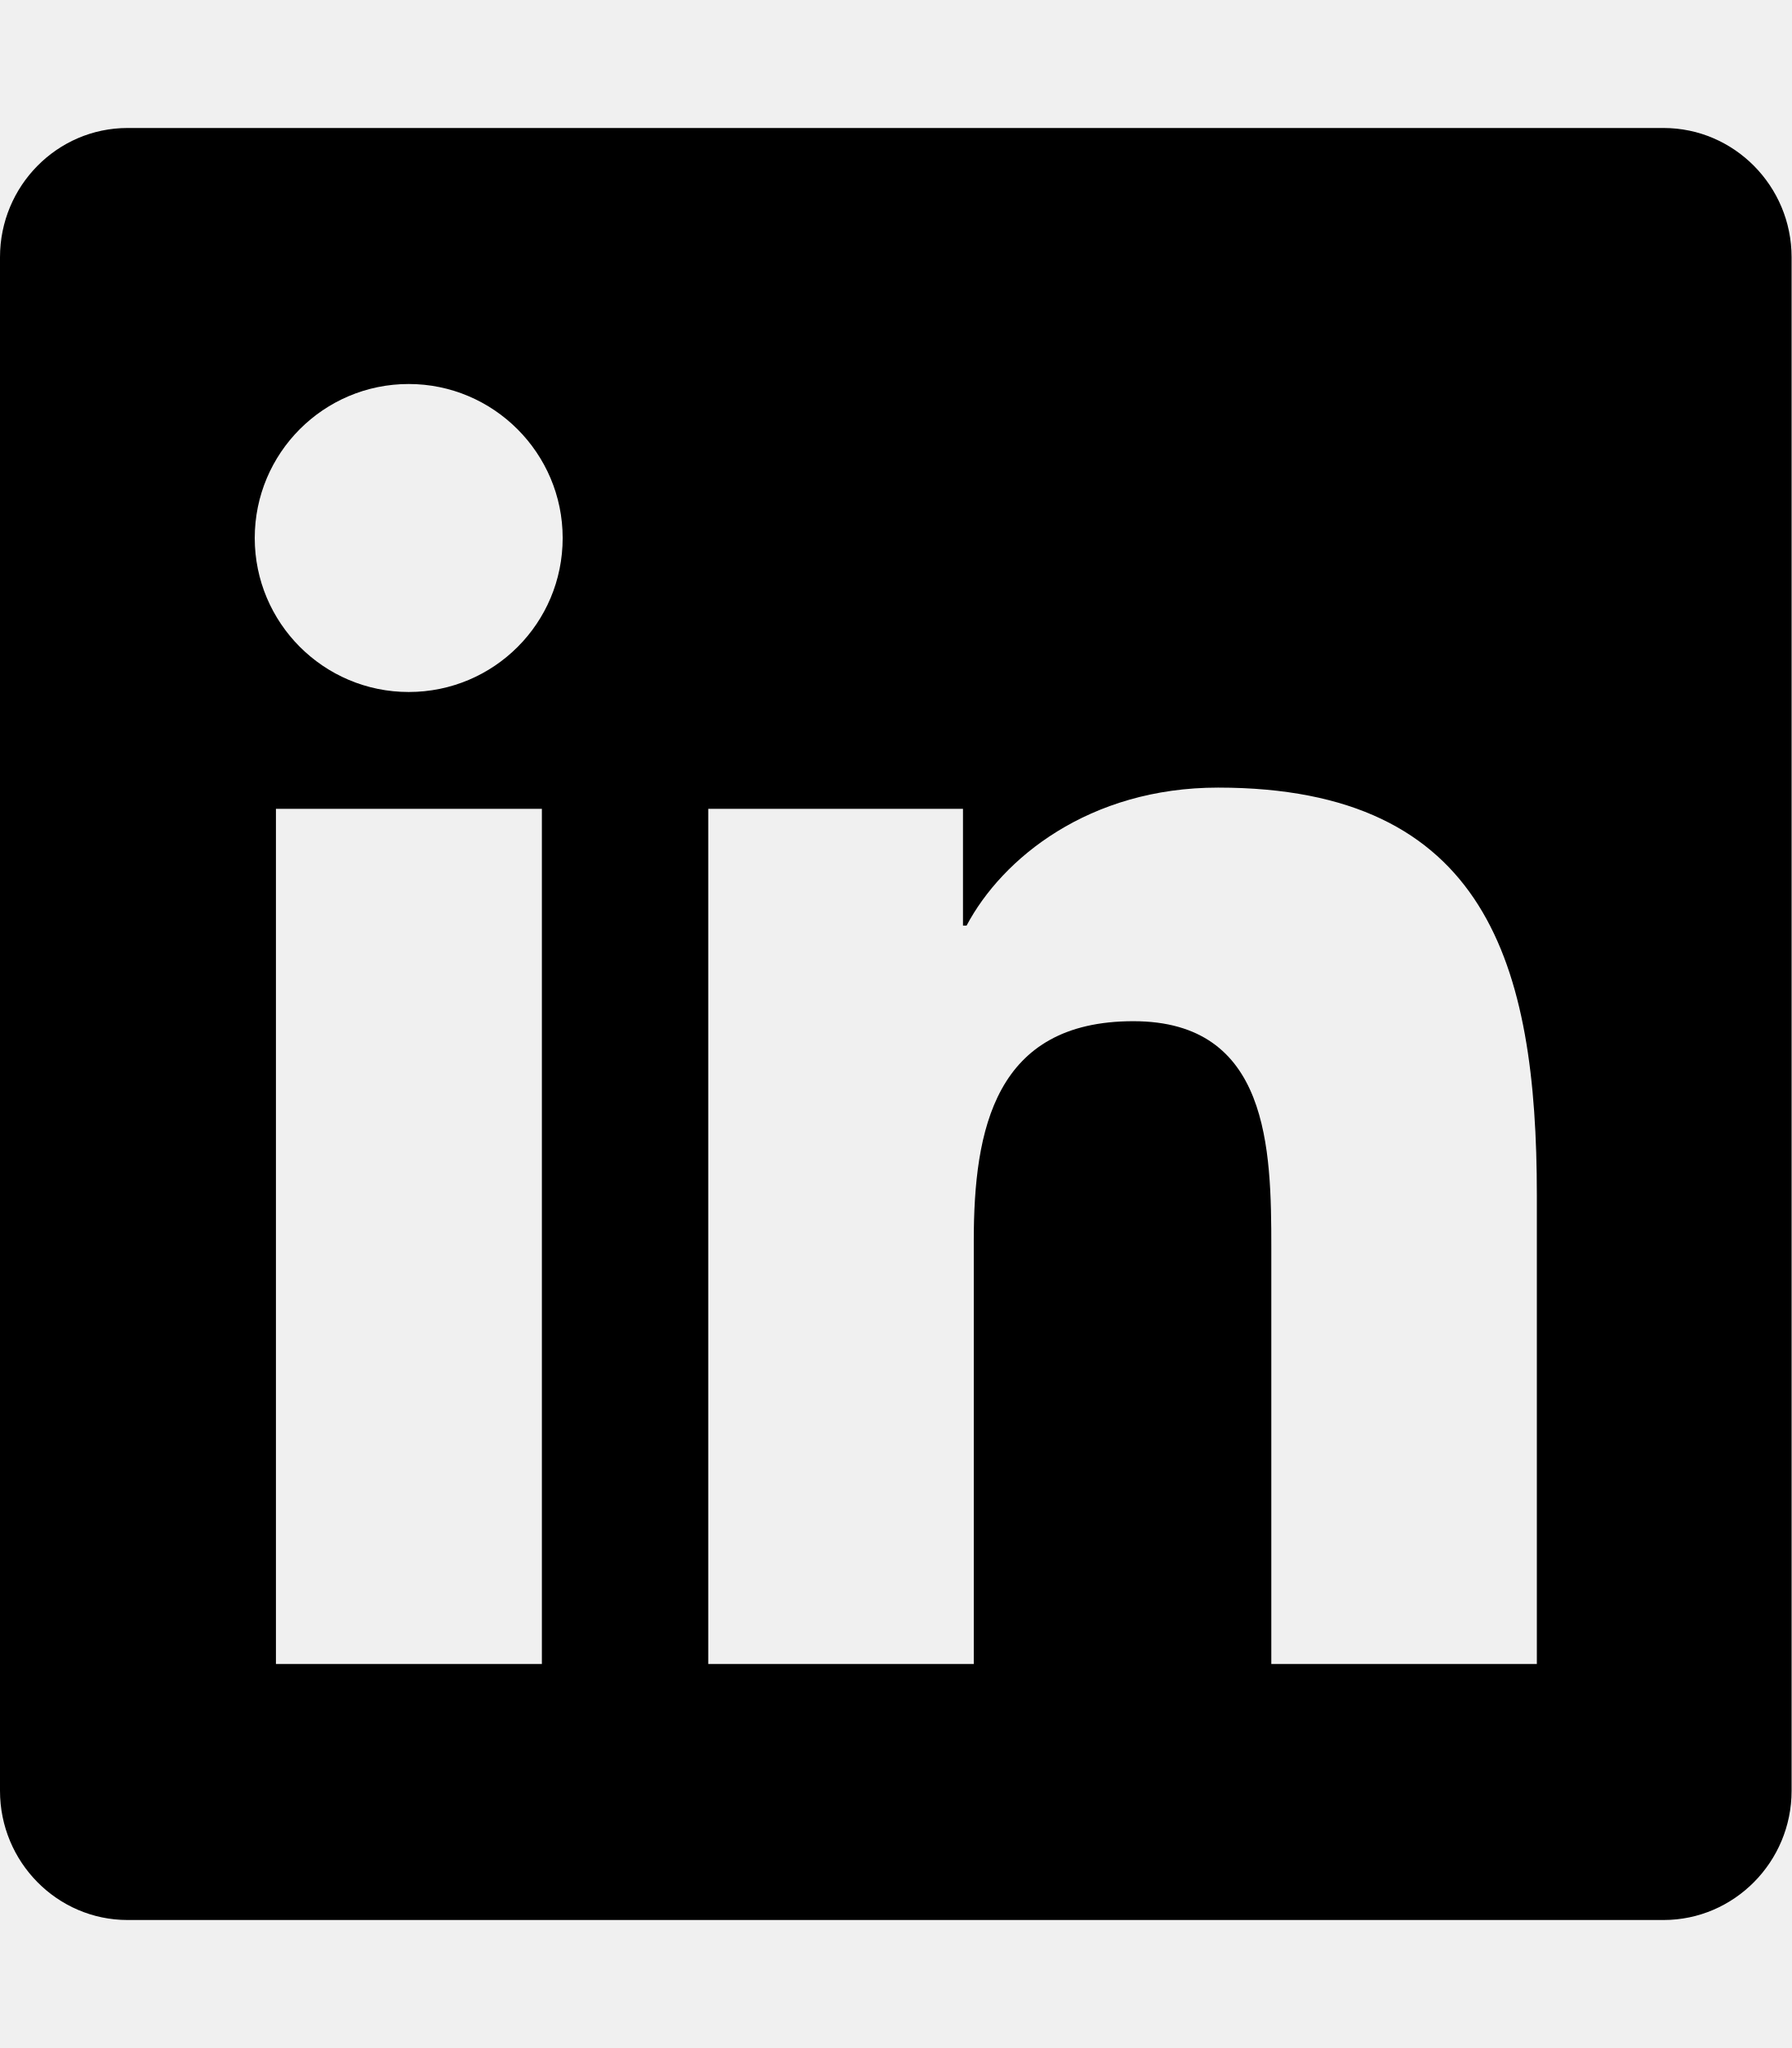
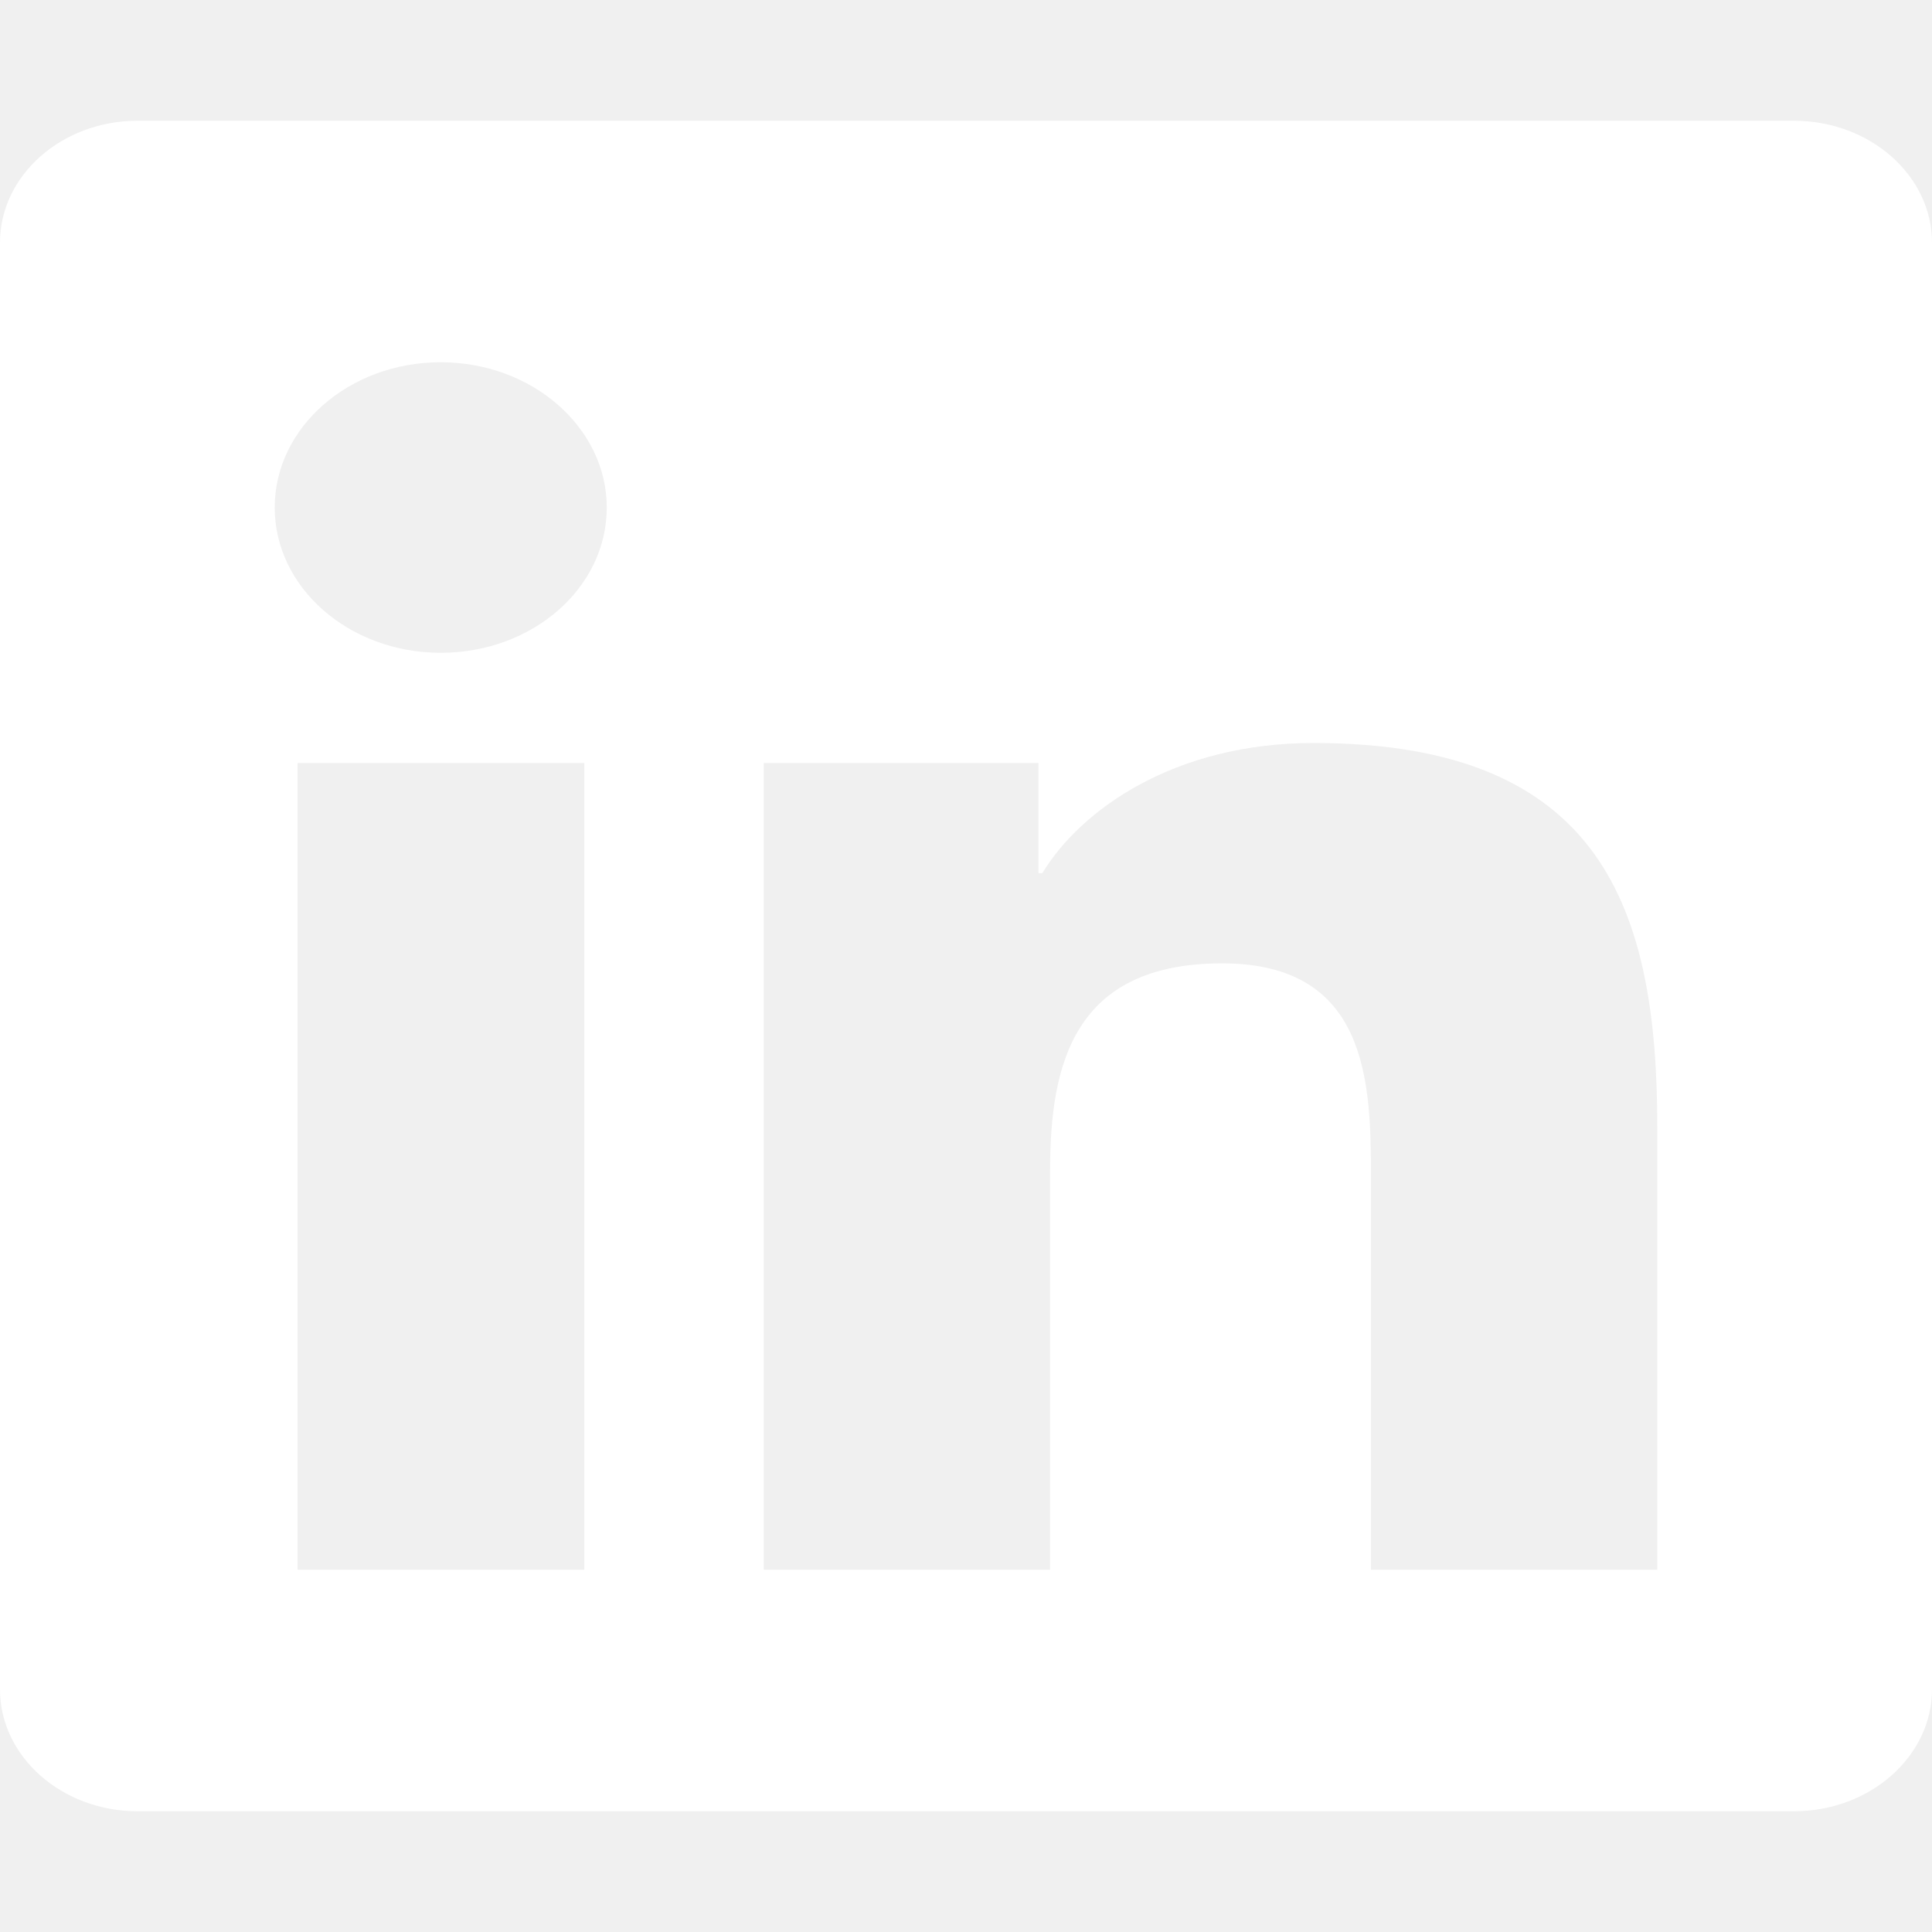
- <svg xmlns="http://www.w3.org/2000/svg" viewBox="0 0 448 512">
-   <path d="M416 32H31.9C14.3 32 0 46.5 0 64.3v383.4C0 465.5 14.3 480 31.9 480H416c17.6 0 32-14.5 32-32.3V64.3c0-17.8-14.4-32.3-32-32.3zM135.4 416H69V202.2h66.5V416zm-33.2-243c-21.3 0-38.5-17.3-38.5-38.5S80.9 96 102.2 96c21.2 0 38.5 17.3 38.5 38.5 0 21.3-17.2 38.5-38.5 38.5zm282.1 243h-66.4V312c0-24.8-.5-56.7-34.5-56.7-34.6 0-39.9 27-39.9 54.9V416h-66.4V202.2h63.7v29.2h.9c8.9-16.8 30.6-34.5 62.9-34.5 67.2 0 79.7 44.3 79.7 101.9V416z" />
+ <svg xmlns="http://www.w3.org/2000/svg" width="100" height="100" viewBox="0 0 100 100" fill="none">
+   <path d="M92.857 6.25H7.121C3.192 6.25 0 9.082 0 12.559V87.441C0 90.918 3.192 93.75 7.121 93.75H92.857C96.786 93.75 100 90.918 100 87.441V12.559C100 9.082 96.786 6.25 92.857 6.25ZM30.223 81.25H15.402V39.492H30.245V81.25H30.223ZM22.812 33.789C18.058 33.789 14.219 30.41 14.219 26.27C14.219 22.129 18.058 18.75 22.812 18.75C27.545 18.75 31.406 22.129 31.406 26.27C31.406 30.43 27.567 33.789 22.812 33.789ZM85.781 81.25H70.96V60.938C70.96 56.094 70.848 49.863 63.259 49.863C55.536 49.863 54.353 55.137 54.353 60.586V81.25H39.531V39.492H53.75V45.195H53.951C55.938 41.914 60.781 38.457 67.991 38.457C82.991 38.457 85.781 47.109 85.781 58.359V81.25Z" fill="white" />
</svg>
